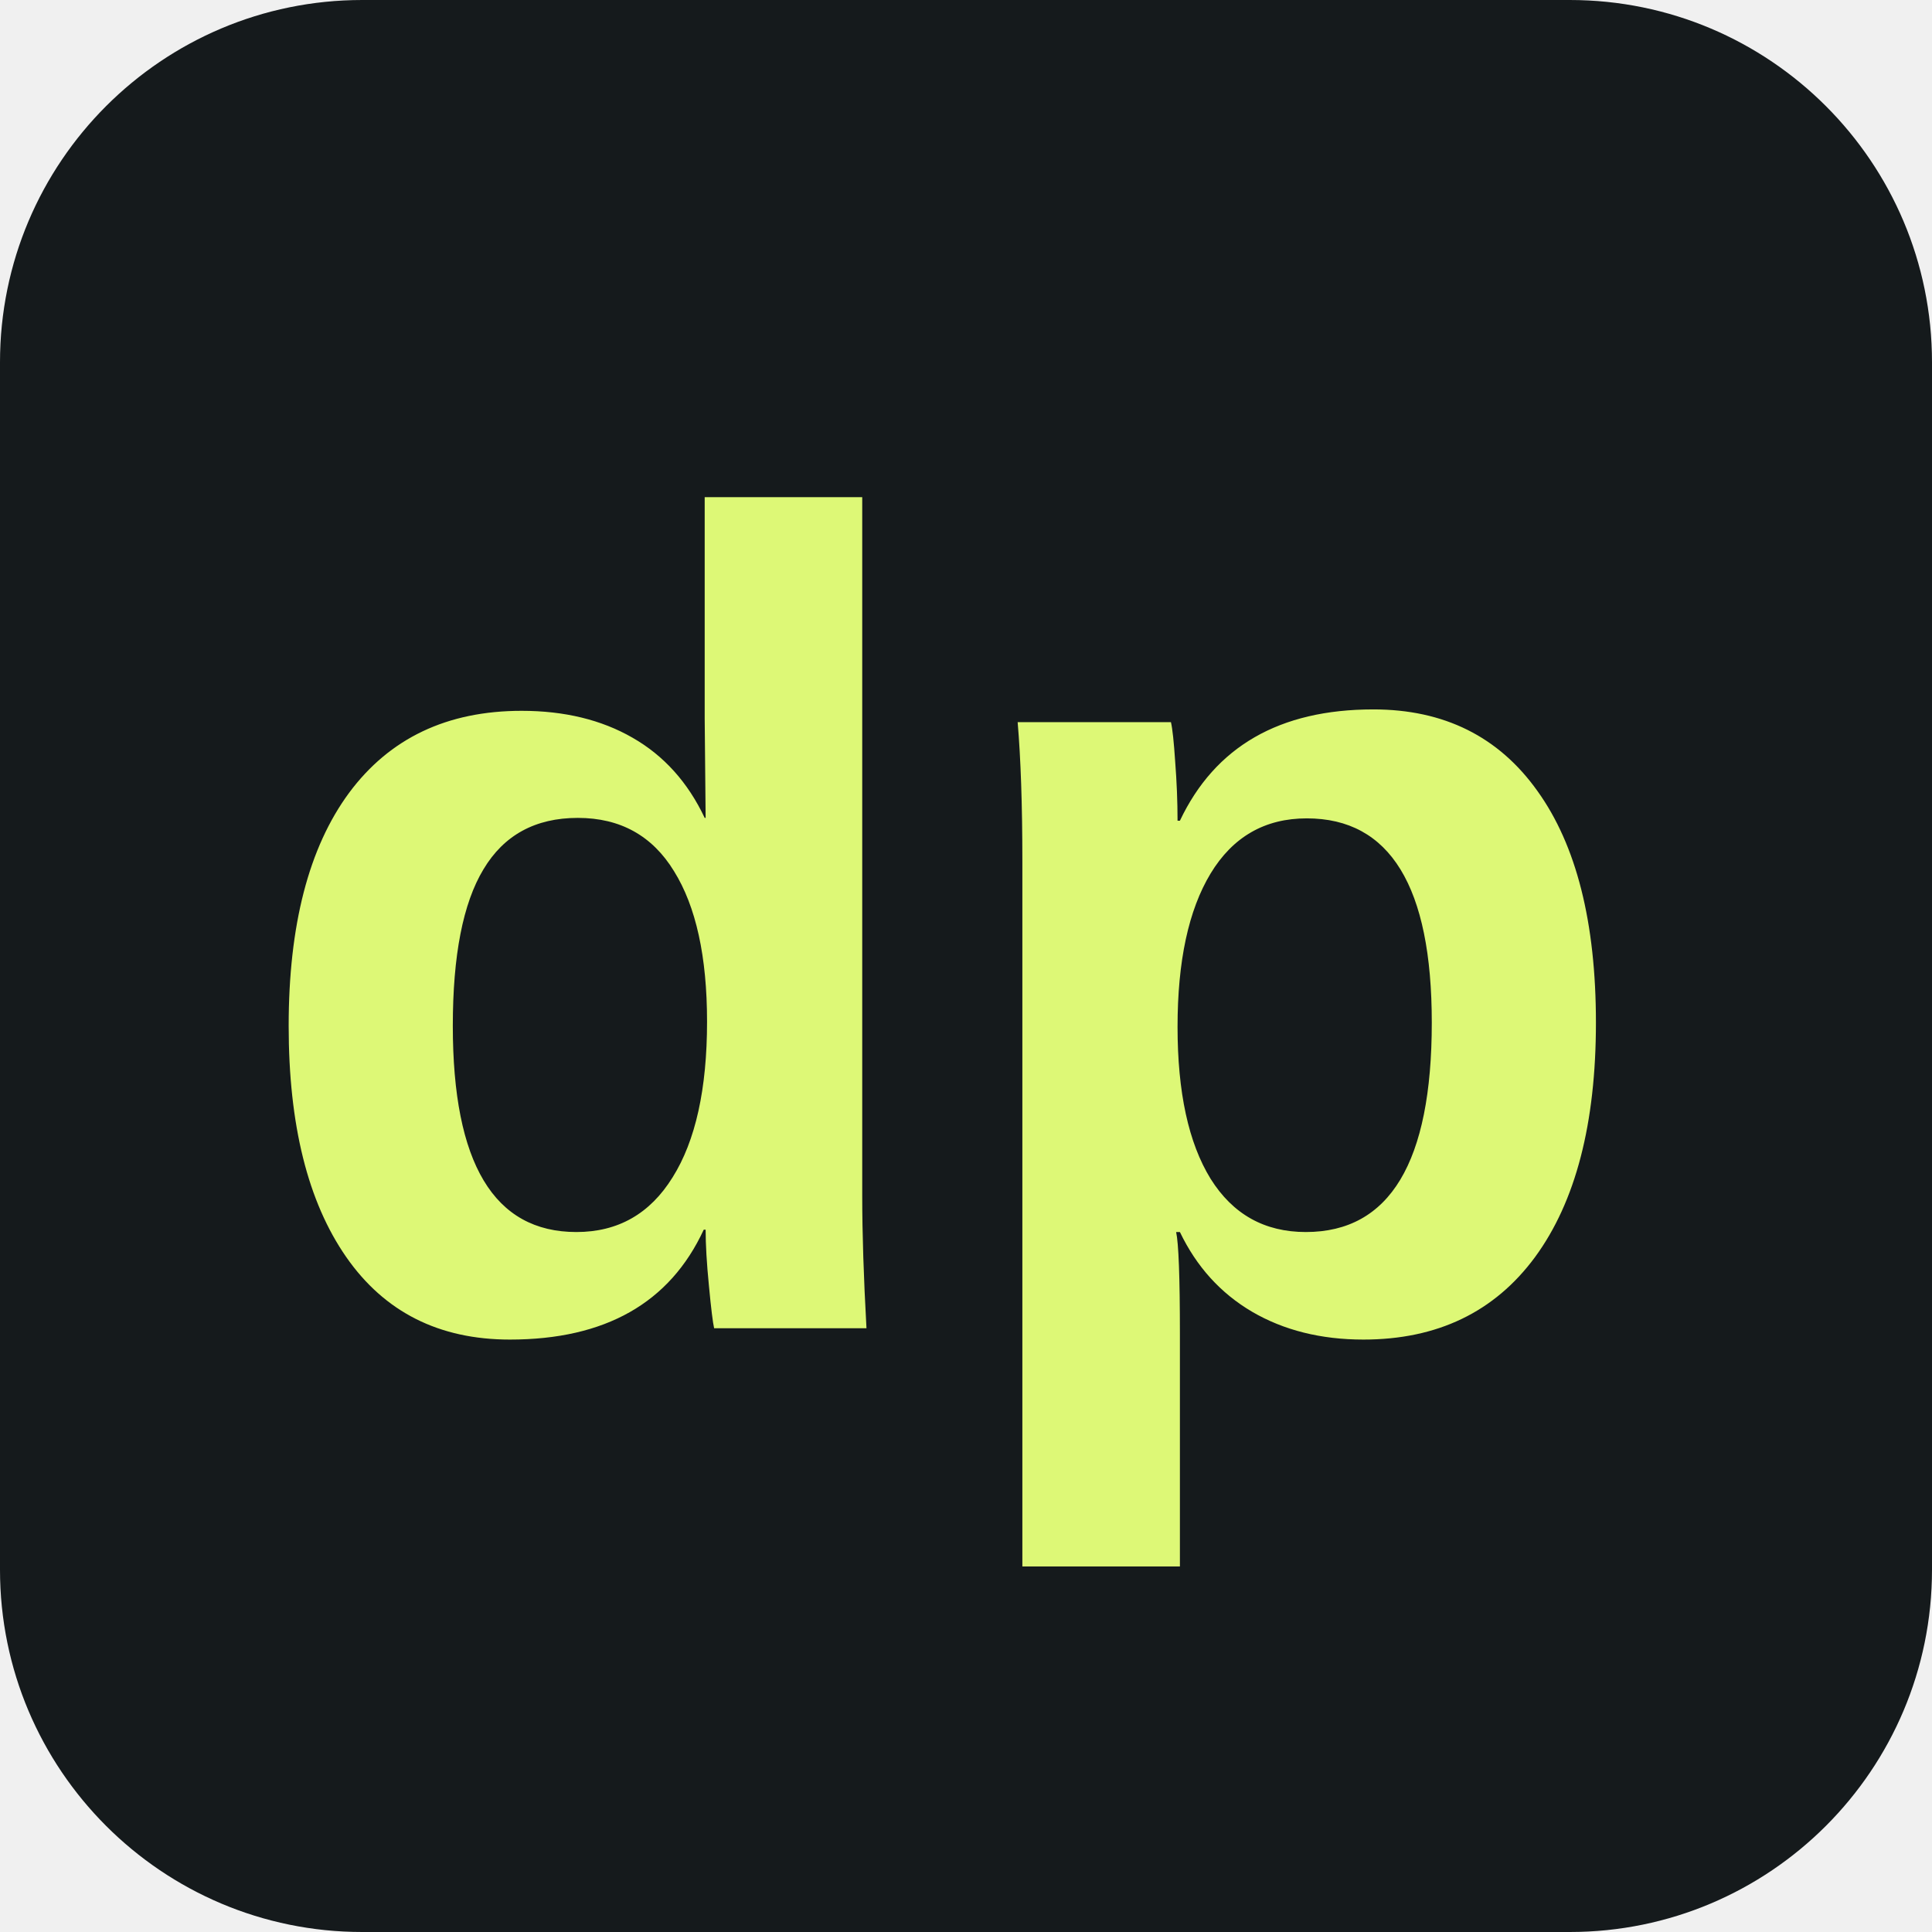
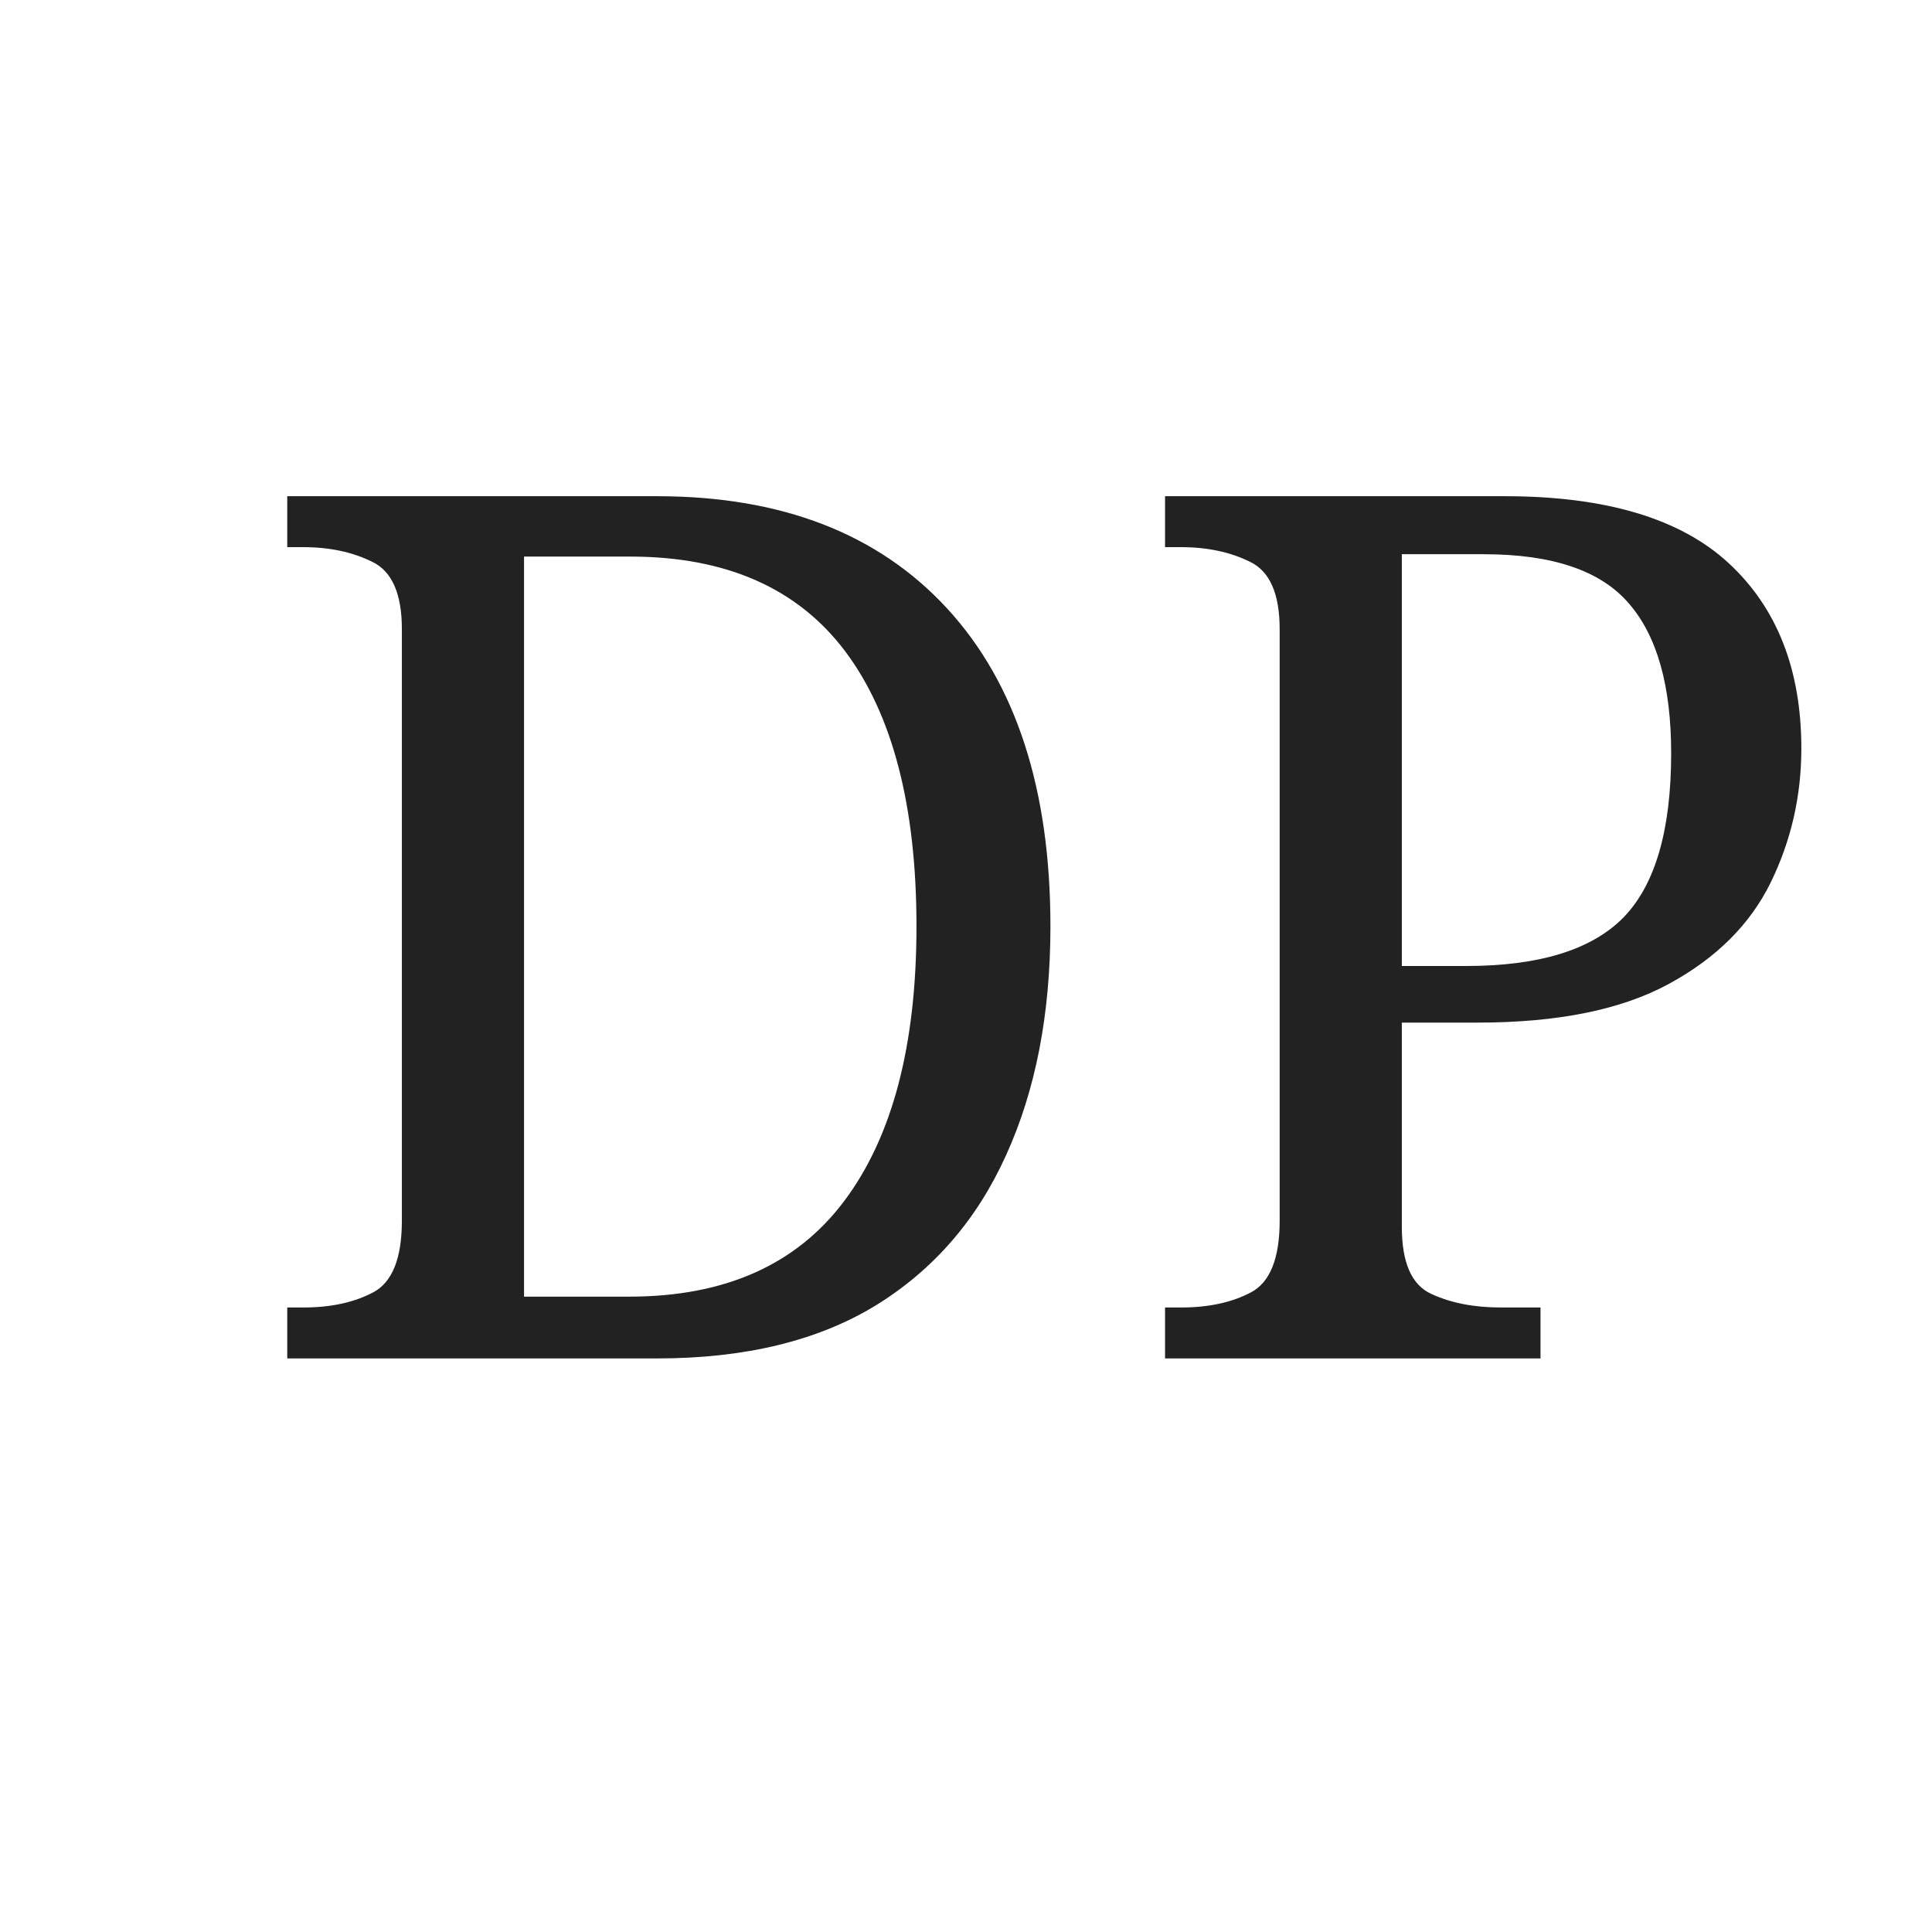
<svg xmlns="http://www.w3.org/2000/svg" viewBox="0 0 64 64">
-   <rect width="64" height="64" rx="12" fill="#151a1c" />
-   <text x="8" y="44" font-family="Arial,sans-serif" font-size="38" font-weight="700" fill="#ddf876">dp</text>
+   <rect width="64" height="64" fill="white" />
+   <text x="8" y="45" font-family="Georgia,serif" font-size="40" fill="#222">DP</text>
</svg>
